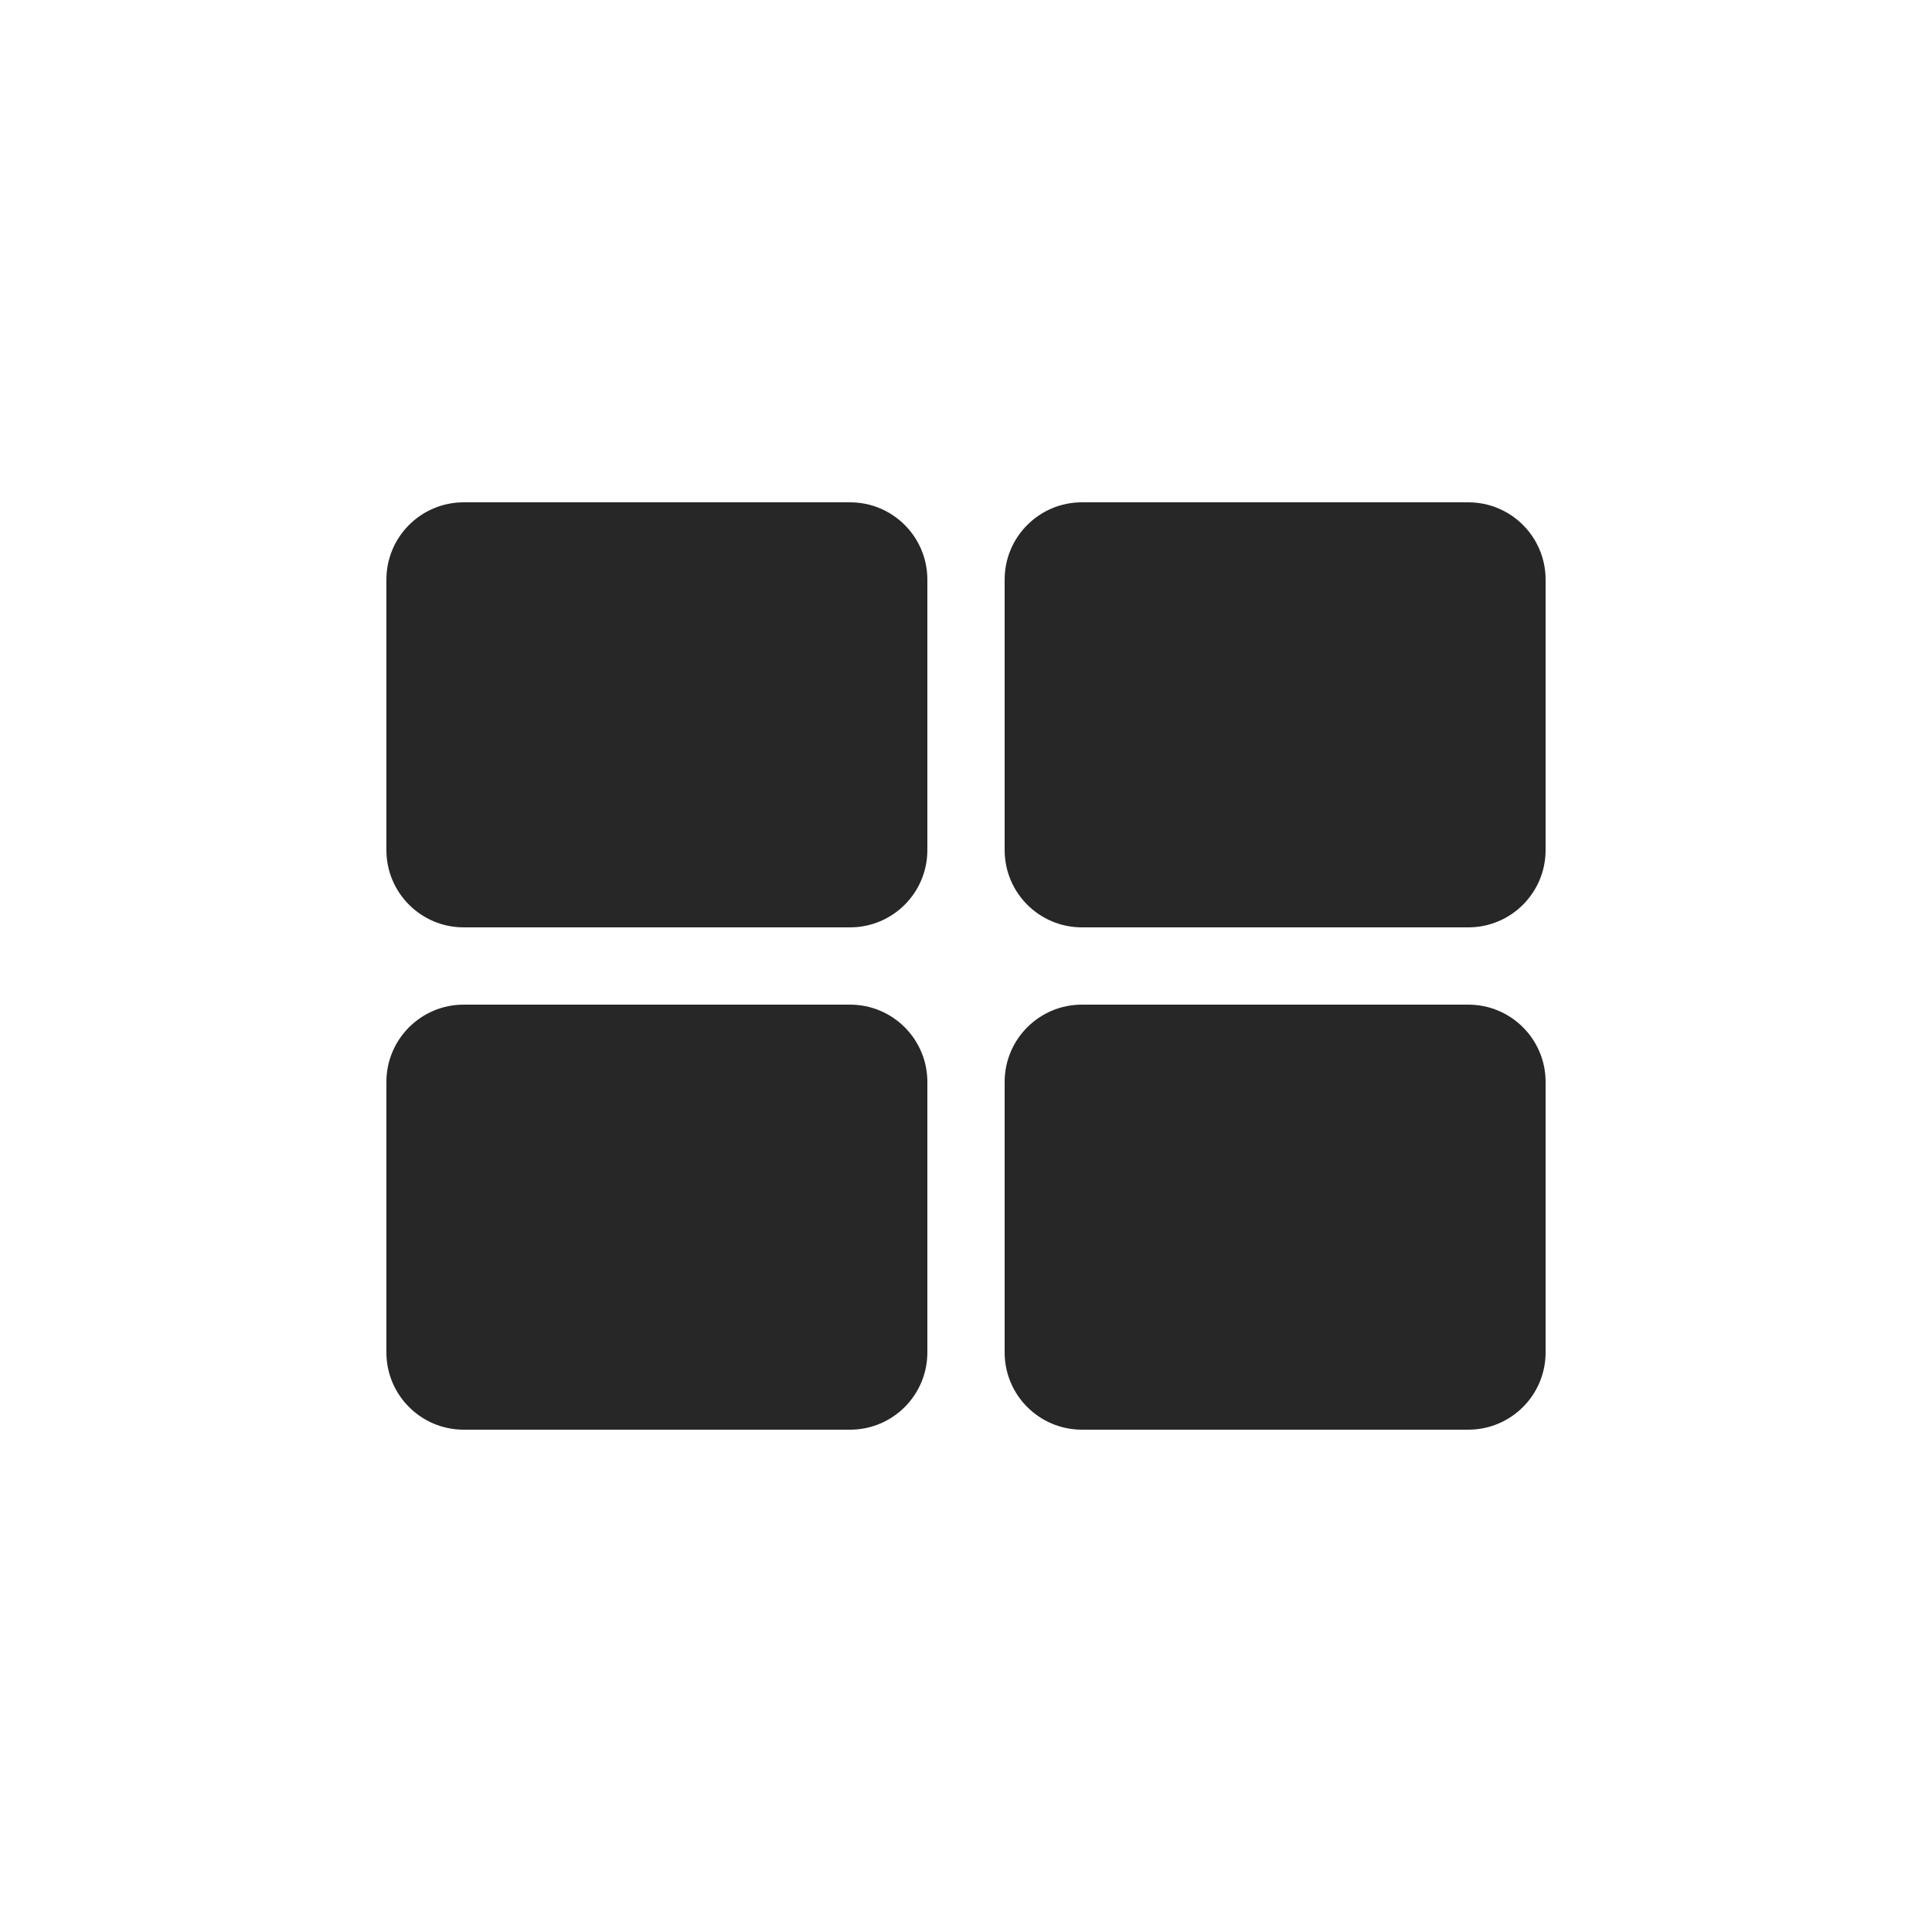
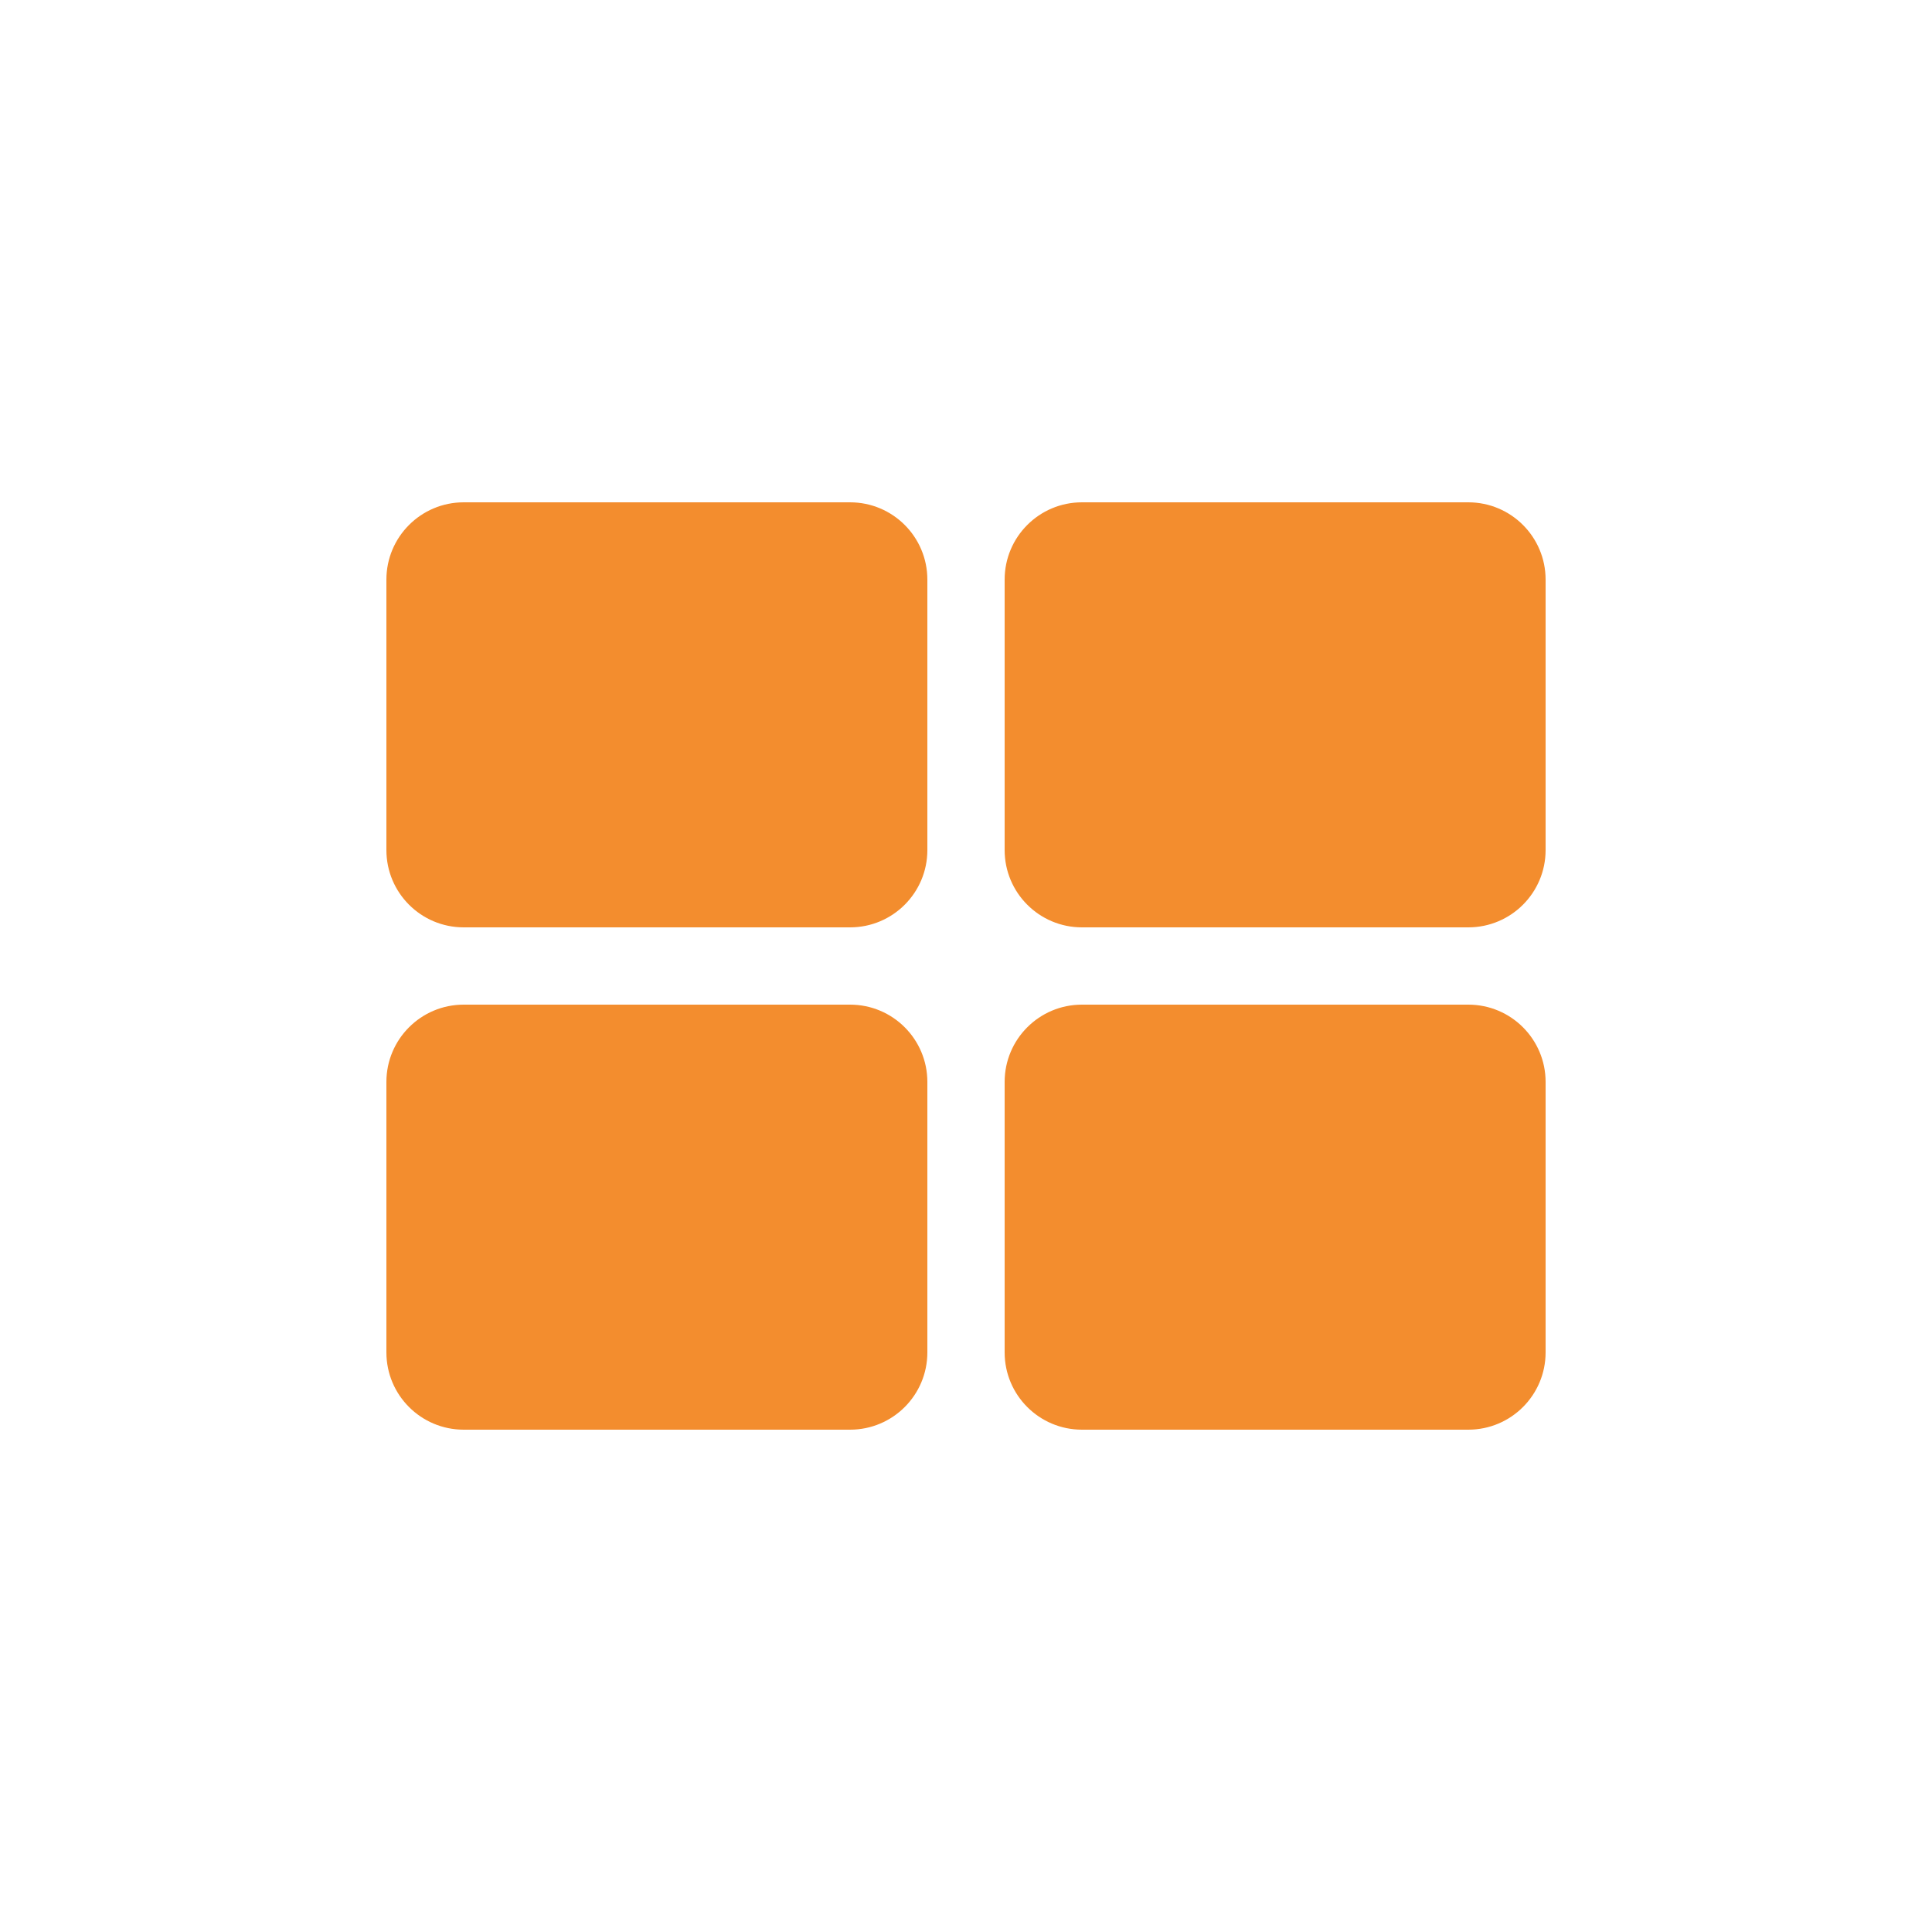
<svg xmlns="http://www.w3.org/2000/svg" width="50" height="50" viewBox="0 0 50 50" fill="none">
-   <rect x="10" y="13" width="14" height="11" rx="2" fill="#272727" />
-   <rect x="26" y="13" width="14" height="11" rx="2" fill="#272727" />
-   <rect x="10" y="26" width="14" height="11" rx="2" fill="#272727" />
-   <rect x="26" y="26" width="14" height="11" rx="2" fill="#272727" />
+   <rect x="10" y="13" width="14" height="11" rx="2" fill="#F38D2E" />
+   <rect x="26" y="13" width="14" height="11" rx="2" fill="#F38D2E" />
+   <rect x="10" y="26" width="14" height="11" rx="2" fill="#F38D2E" />
+   <rect x="26" y="26" width="14" height="11" rx="2" fill="#F38D2E" />
</svg>
